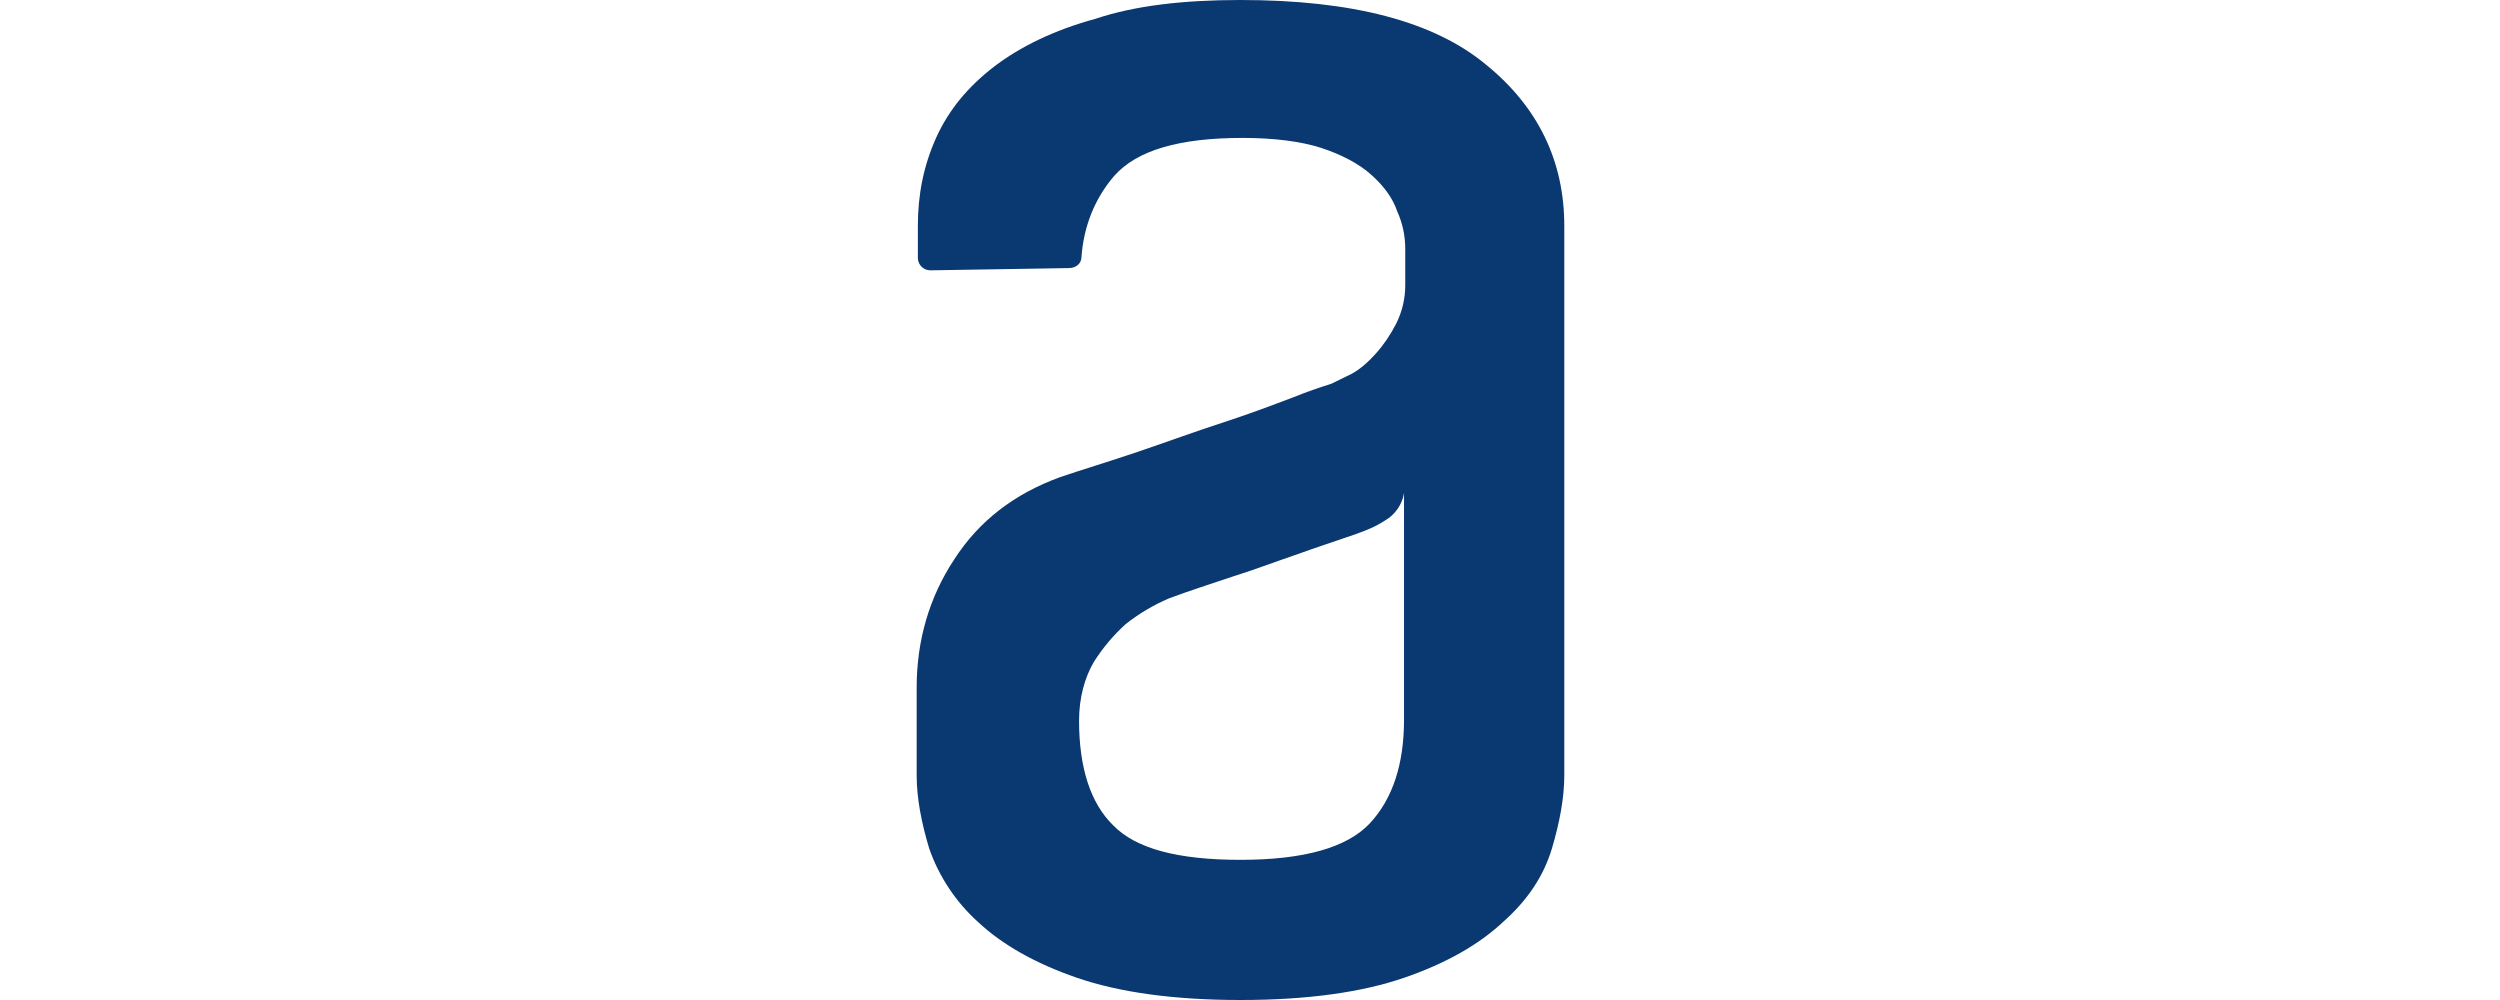
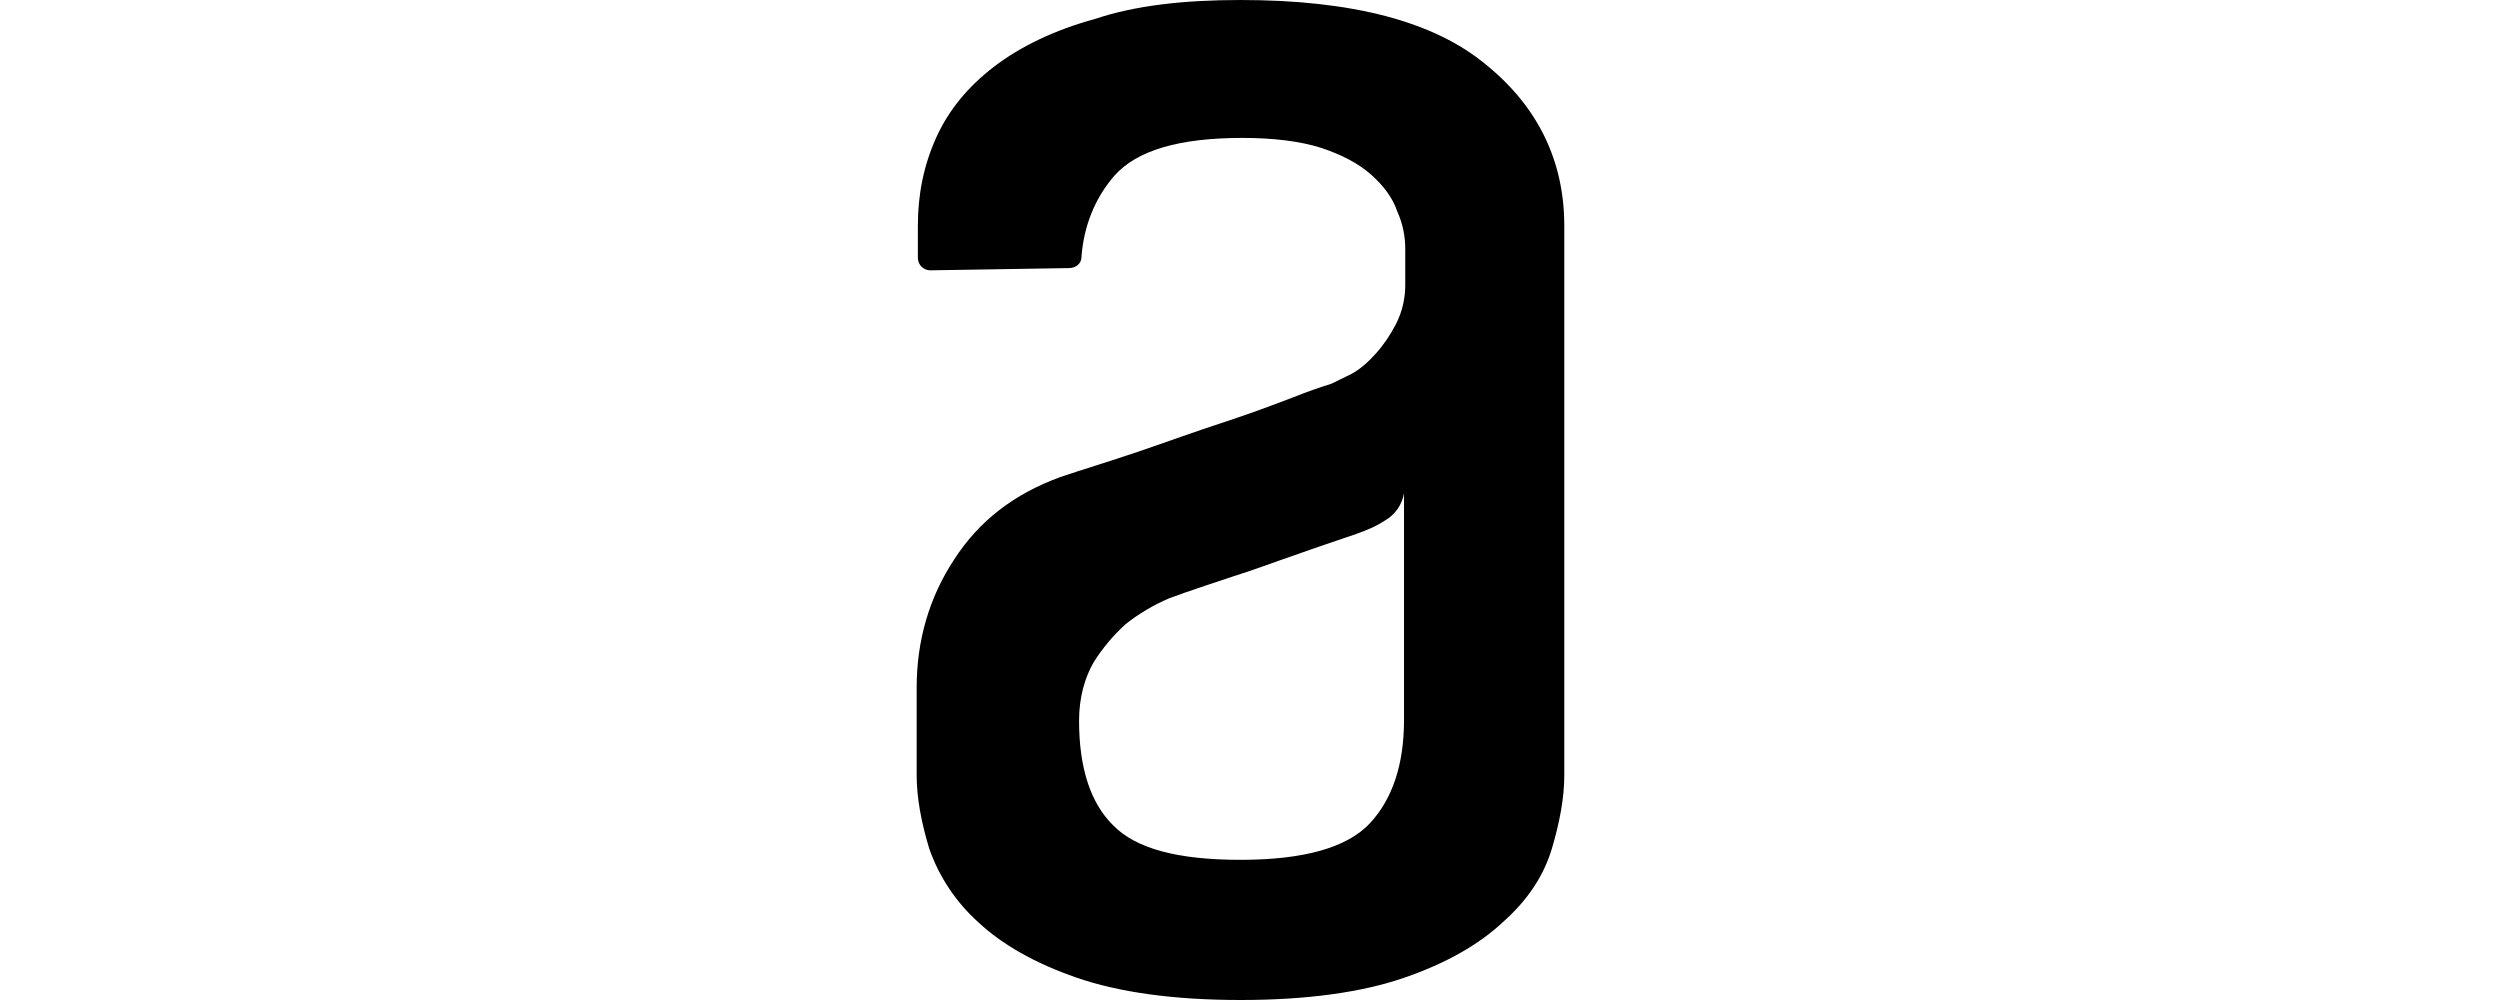
<svg xmlns="http://www.w3.org/2000/svg" width="120" height="48" viewBox="0 0 120 48" fill="none">
-   <path fill-rule="evenodd" clip-rule="evenodd" d="M67.396 23.653C67.352 23.931 67.247 24.196 67.086 24.427C66.926 24.659 66.715 24.851 66.47 24.99C65.977 25.309 65.545 25.468 65.108 25.627C64.177 25.949 63.197 26.27 62.161 26.643C61.069 27.016 60.089 27.389 59.215 27.659C58.125 28.031 57.089 28.353 56.104 28.725C55.363 29.043 54.667 29.456 54.035 29.954C53.446 30.488 52.932 31.098 52.507 31.77C52.07 32.515 51.795 33.477 51.795 34.597C51.795 36.842 52.34 38.549 53.433 39.616C54.523 40.74 56.544 41.272 59.539 41.272C62.593 41.272 64.665 40.686 65.761 39.511C66.848 38.336 67.393 36.683 67.393 34.549V23.653H67.396ZM59.541 0C64.889 0 68.815 1.016 71.322 3.098C73.831 5.129 75.086 7.741 75.086 10.837V37.215C75.086 38.282 74.87 39.457 74.489 40.737C74.103 42.023 73.343 43.195 72.142 44.259C70.998 45.331 69.417 46.239 67.398 46.933C65.38 47.627 62.763 48 59.544 48C56.33 48 53.708 47.627 51.692 46.933C49.677 46.239 48.093 45.331 46.949 44.259C45.885 43.3 45.078 42.089 44.604 40.737C44.218 39.459 44 38.284 44 37.217V33.001C44 30.756 44.599 28.674 45.8 26.856C47 24.99 48.689 23.709 50.872 22.907C51.962 22.535 53.217 22.162 54.633 21.681C56.053 21.198 57.359 20.717 58.67 20.293C59.981 19.863 61.125 19.434 62.105 19.059C62.696 18.822 63.296 18.609 63.904 18.421L64.887 17.94C65.272 17.727 65.65 17.405 66.033 16.979C66.414 16.555 66.74 16.074 67.015 15.539C67.306 14.96 67.456 14.32 67.452 13.672V11.963C67.456 11.336 67.325 10.716 67.067 10.145C66.851 9.502 66.414 8.916 65.815 8.384C65.216 7.849 64.395 7.422 63.416 7.098C62.434 6.782 61.128 6.62 59.652 6.62C56.598 6.62 54.58 7.212 53.489 8.435C52.564 9.505 52.019 10.839 51.911 12.333C51.911 12.654 51.638 12.868 51.309 12.868L44.658 12.976C44.5 12.976 44.348 12.915 44.236 12.804C44.123 12.693 44.059 12.542 44.057 12.384V10.842C44.057 9.343 44.332 7.955 44.931 6.62C45.532 5.283 46.46 4.165 47.712 3.201C48.967 2.242 50.605 1.442 52.566 0.908C54.477 0.265 56.821 0 59.547 0H59.541Z" fill="#0A3871" />
+   <path fill-rule="evenodd" clip-rule="evenodd" d="M67.396 23.653C67.352 23.931 67.247 24.196 67.086 24.427C66.926 24.659 66.715 24.851 66.47 24.99C65.977 25.309 65.545 25.468 65.108 25.627C64.177 25.949 63.197 26.27 62.161 26.643C61.069 27.016 60.089 27.389 59.215 27.659C58.125 28.031 57.089 28.353 56.104 28.725C55.363 29.043 54.667 29.456 54.035 29.954C53.446 30.488 52.932 31.098 52.507 31.77C52.07 32.515 51.795 33.477 51.795 34.597C51.795 36.842 52.34 38.549 53.433 39.616C54.523 40.74 56.544 41.272 59.539 41.272C62.593 41.272 64.665 40.686 65.761 39.511C66.848 38.336 67.393 36.683 67.393 34.549V23.653H67.396ZM59.541 0C64.889 0 68.815 1.016 71.322 3.098C73.831 5.129 75.086 7.741 75.086 10.837V37.215C75.086 38.282 74.87 39.457 74.489 40.737C74.103 42.023 73.343 43.195 72.142 44.259C70.998 45.331 69.417 46.239 67.398 46.933C65.38 47.627 62.763 48 59.544 48C56.33 48 53.708 47.627 51.692 46.933C49.677 46.239 48.093 45.331 46.949 44.259C45.885 43.3 45.078 42.089 44.604 40.737C44.218 39.459 44 38.284 44 37.217V33.001C44 30.756 44.599 28.674 45.8 26.856C47 24.99 48.689 23.709 50.872 22.907C51.962 22.535 53.217 22.162 54.633 21.681C56.053 21.198 57.359 20.717 58.67 20.293C59.981 19.863 61.125 19.434 62.105 19.059C62.696 18.822 63.296 18.609 63.904 18.421L64.887 17.94C65.272 17.727 65.65 17.405 66.033 16.979C66.414 16.555 66.74 16.074 67.015 15.539C67.306 14.96 67.456 14.32 67.452 13.672V11.963C67.456 11.336 67.325 10.716 67.067 10.145C66.851 9.502 66.414 8.916 65.815 8.384C65.216 7.849 64.395 7.422 63.416 7.098C62.434 6.782 61.128 6.62 59.652 6.62C56.598 6.62 54.58 7.212 53.489 8.435C52.564 9.505 52.019 10.839 51.911 12.333C51.911 12.654 51.638 12.868 51.309 12.868L44.658 12.976C44.5 12.976 44.348 12.915 44.236 12.804C44.123 12.693 44.059 12.542 44.057 12.384V10.842C44.057 9.343 44.332 7.955 44.931 6.62C45.532 5.283 46.46 4.165 47.712 3.201C48.967 2.242 50.605 1.442 52.566 0.908C54.477 0.265 56.821 0 59.547 0H59.541Z" fill="#000000" />
</svg>
